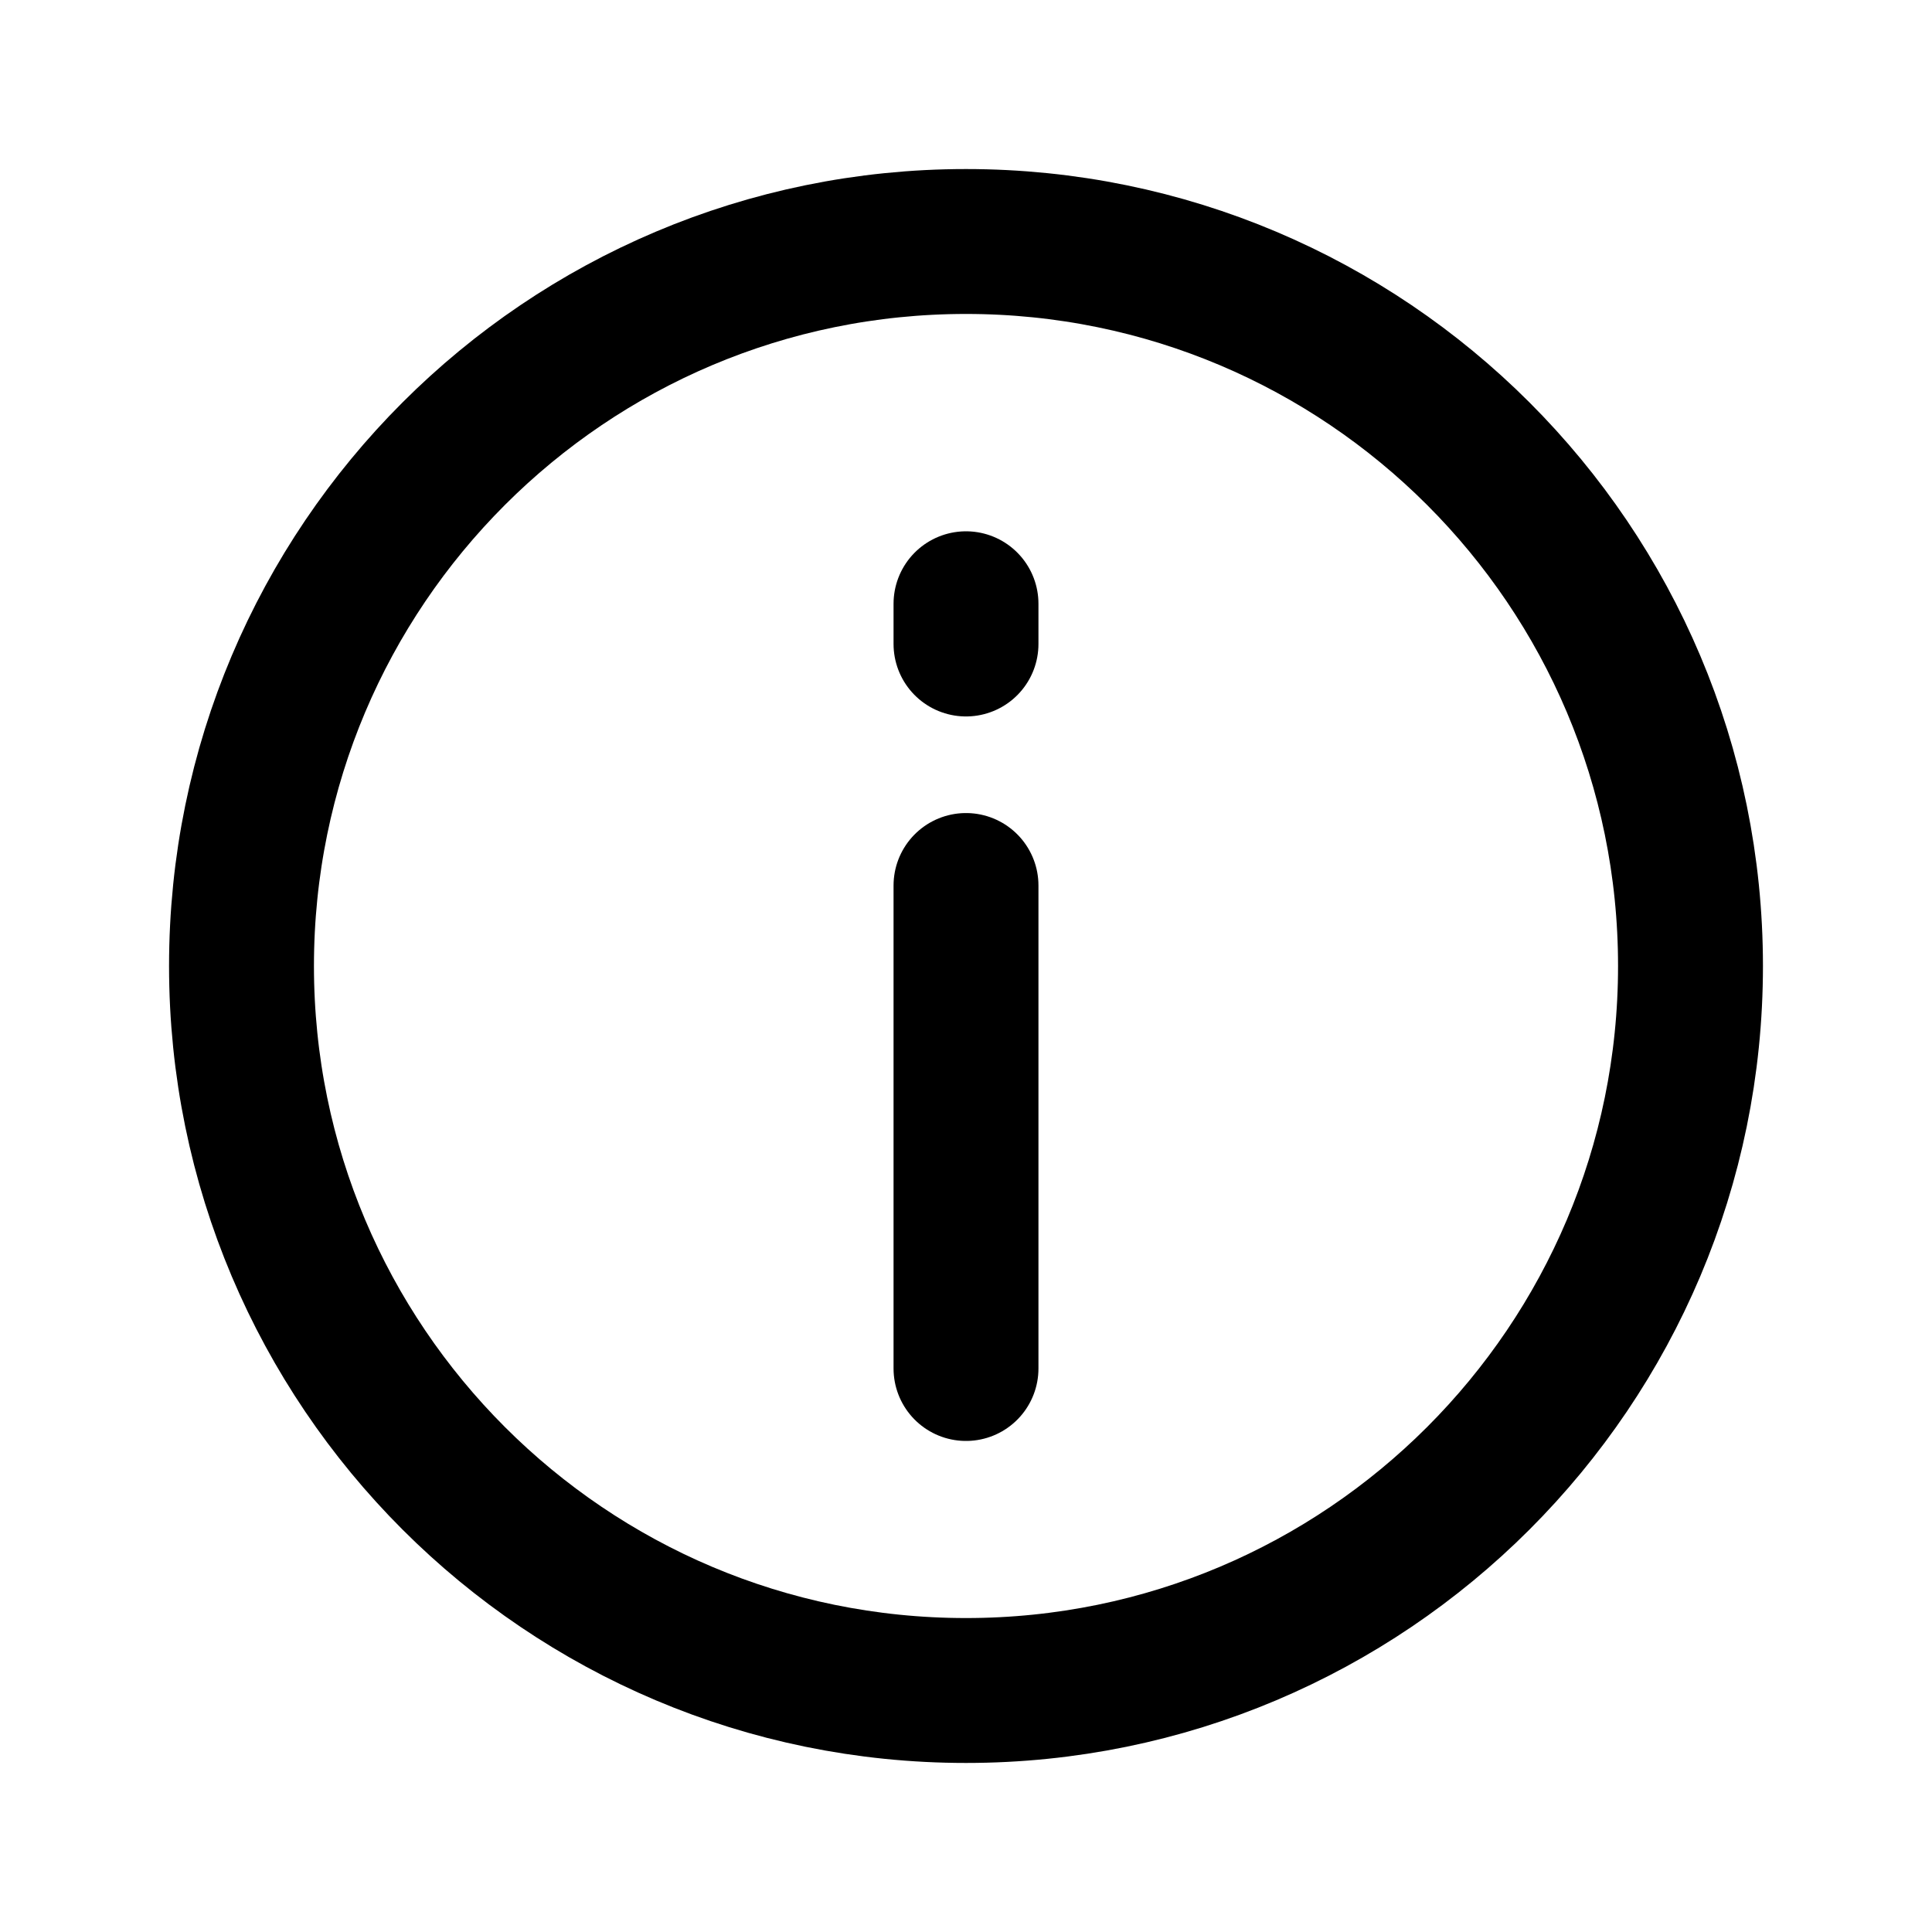
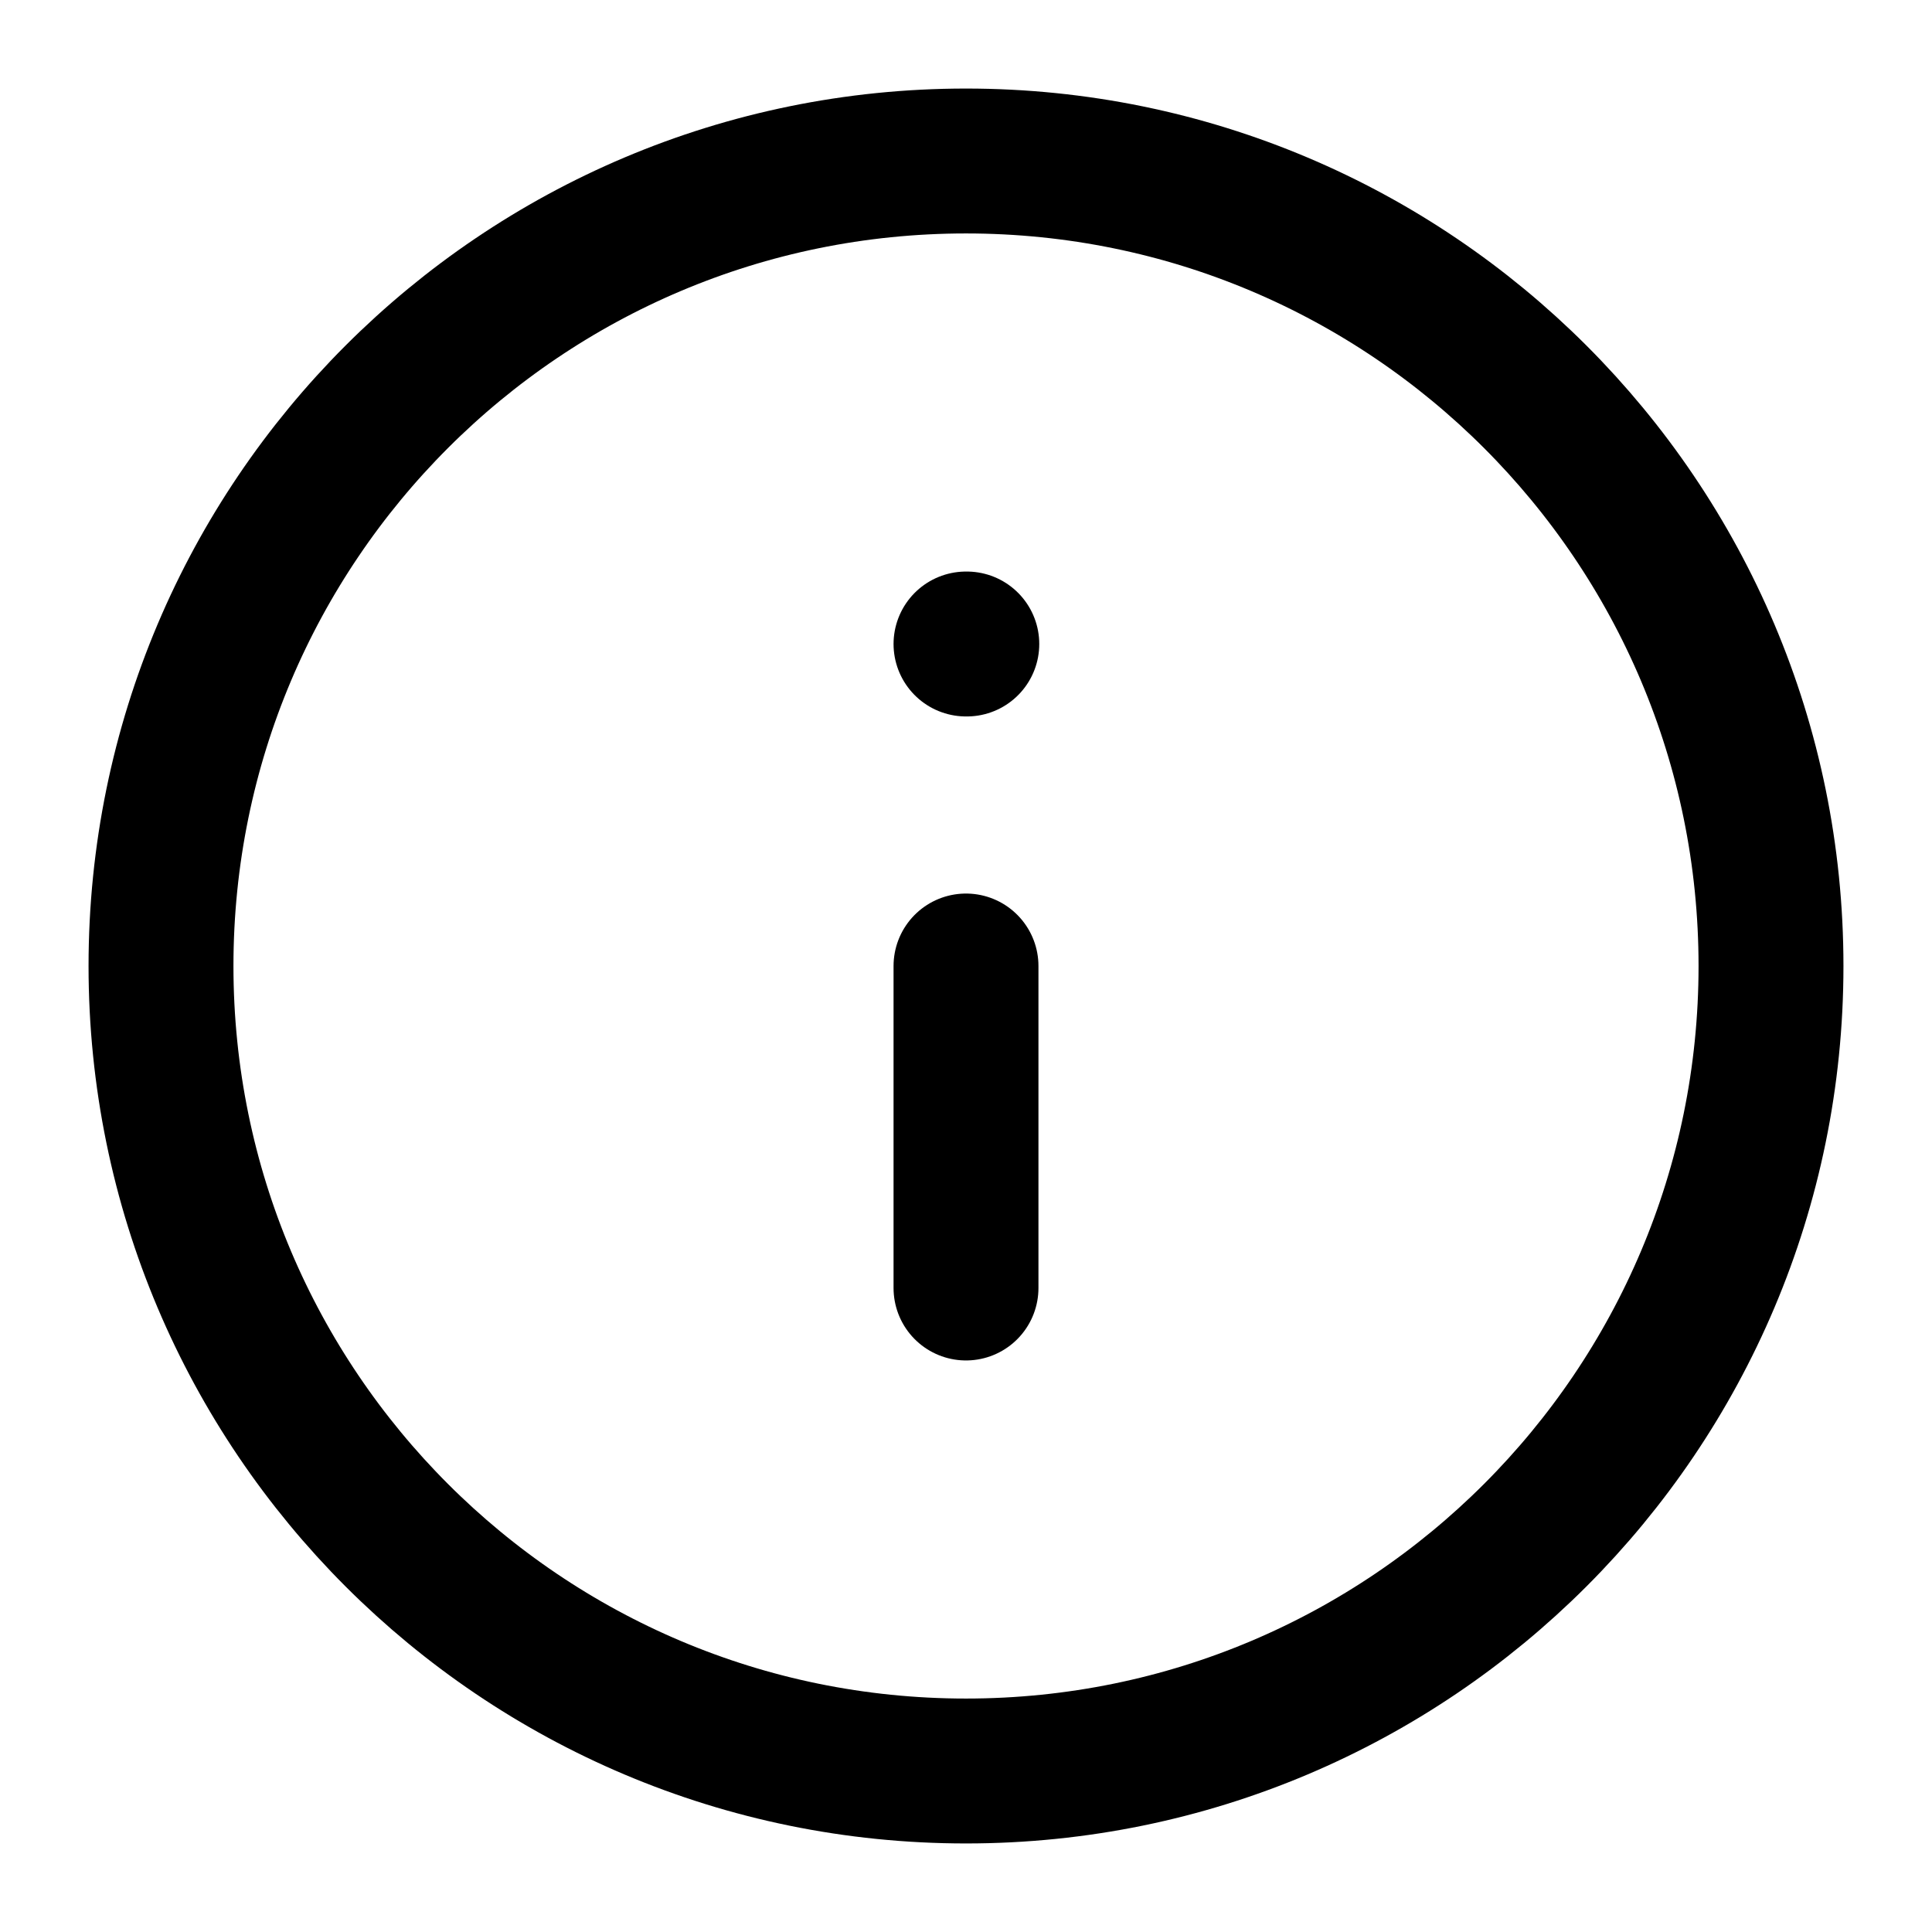
<svg xmlns="http://www.w3.org/2000/svg" width="24" height="24" viewBox="0 0 24 24" fill="none" stroke="currentColor" stroke-width="1.8" stroke-linecap="round" stroke-linejoin="round">
-   <circle cx="12" cy="12" r="9" />
-   <path d="M12 11v6" />
-   <path d="M12 7.5v.5" />
+   <circle cx="12" cy="12" r="10" />
+   <path d="M12 16v-4" />
+   <path d="M12 8h.01" />
</svg>
